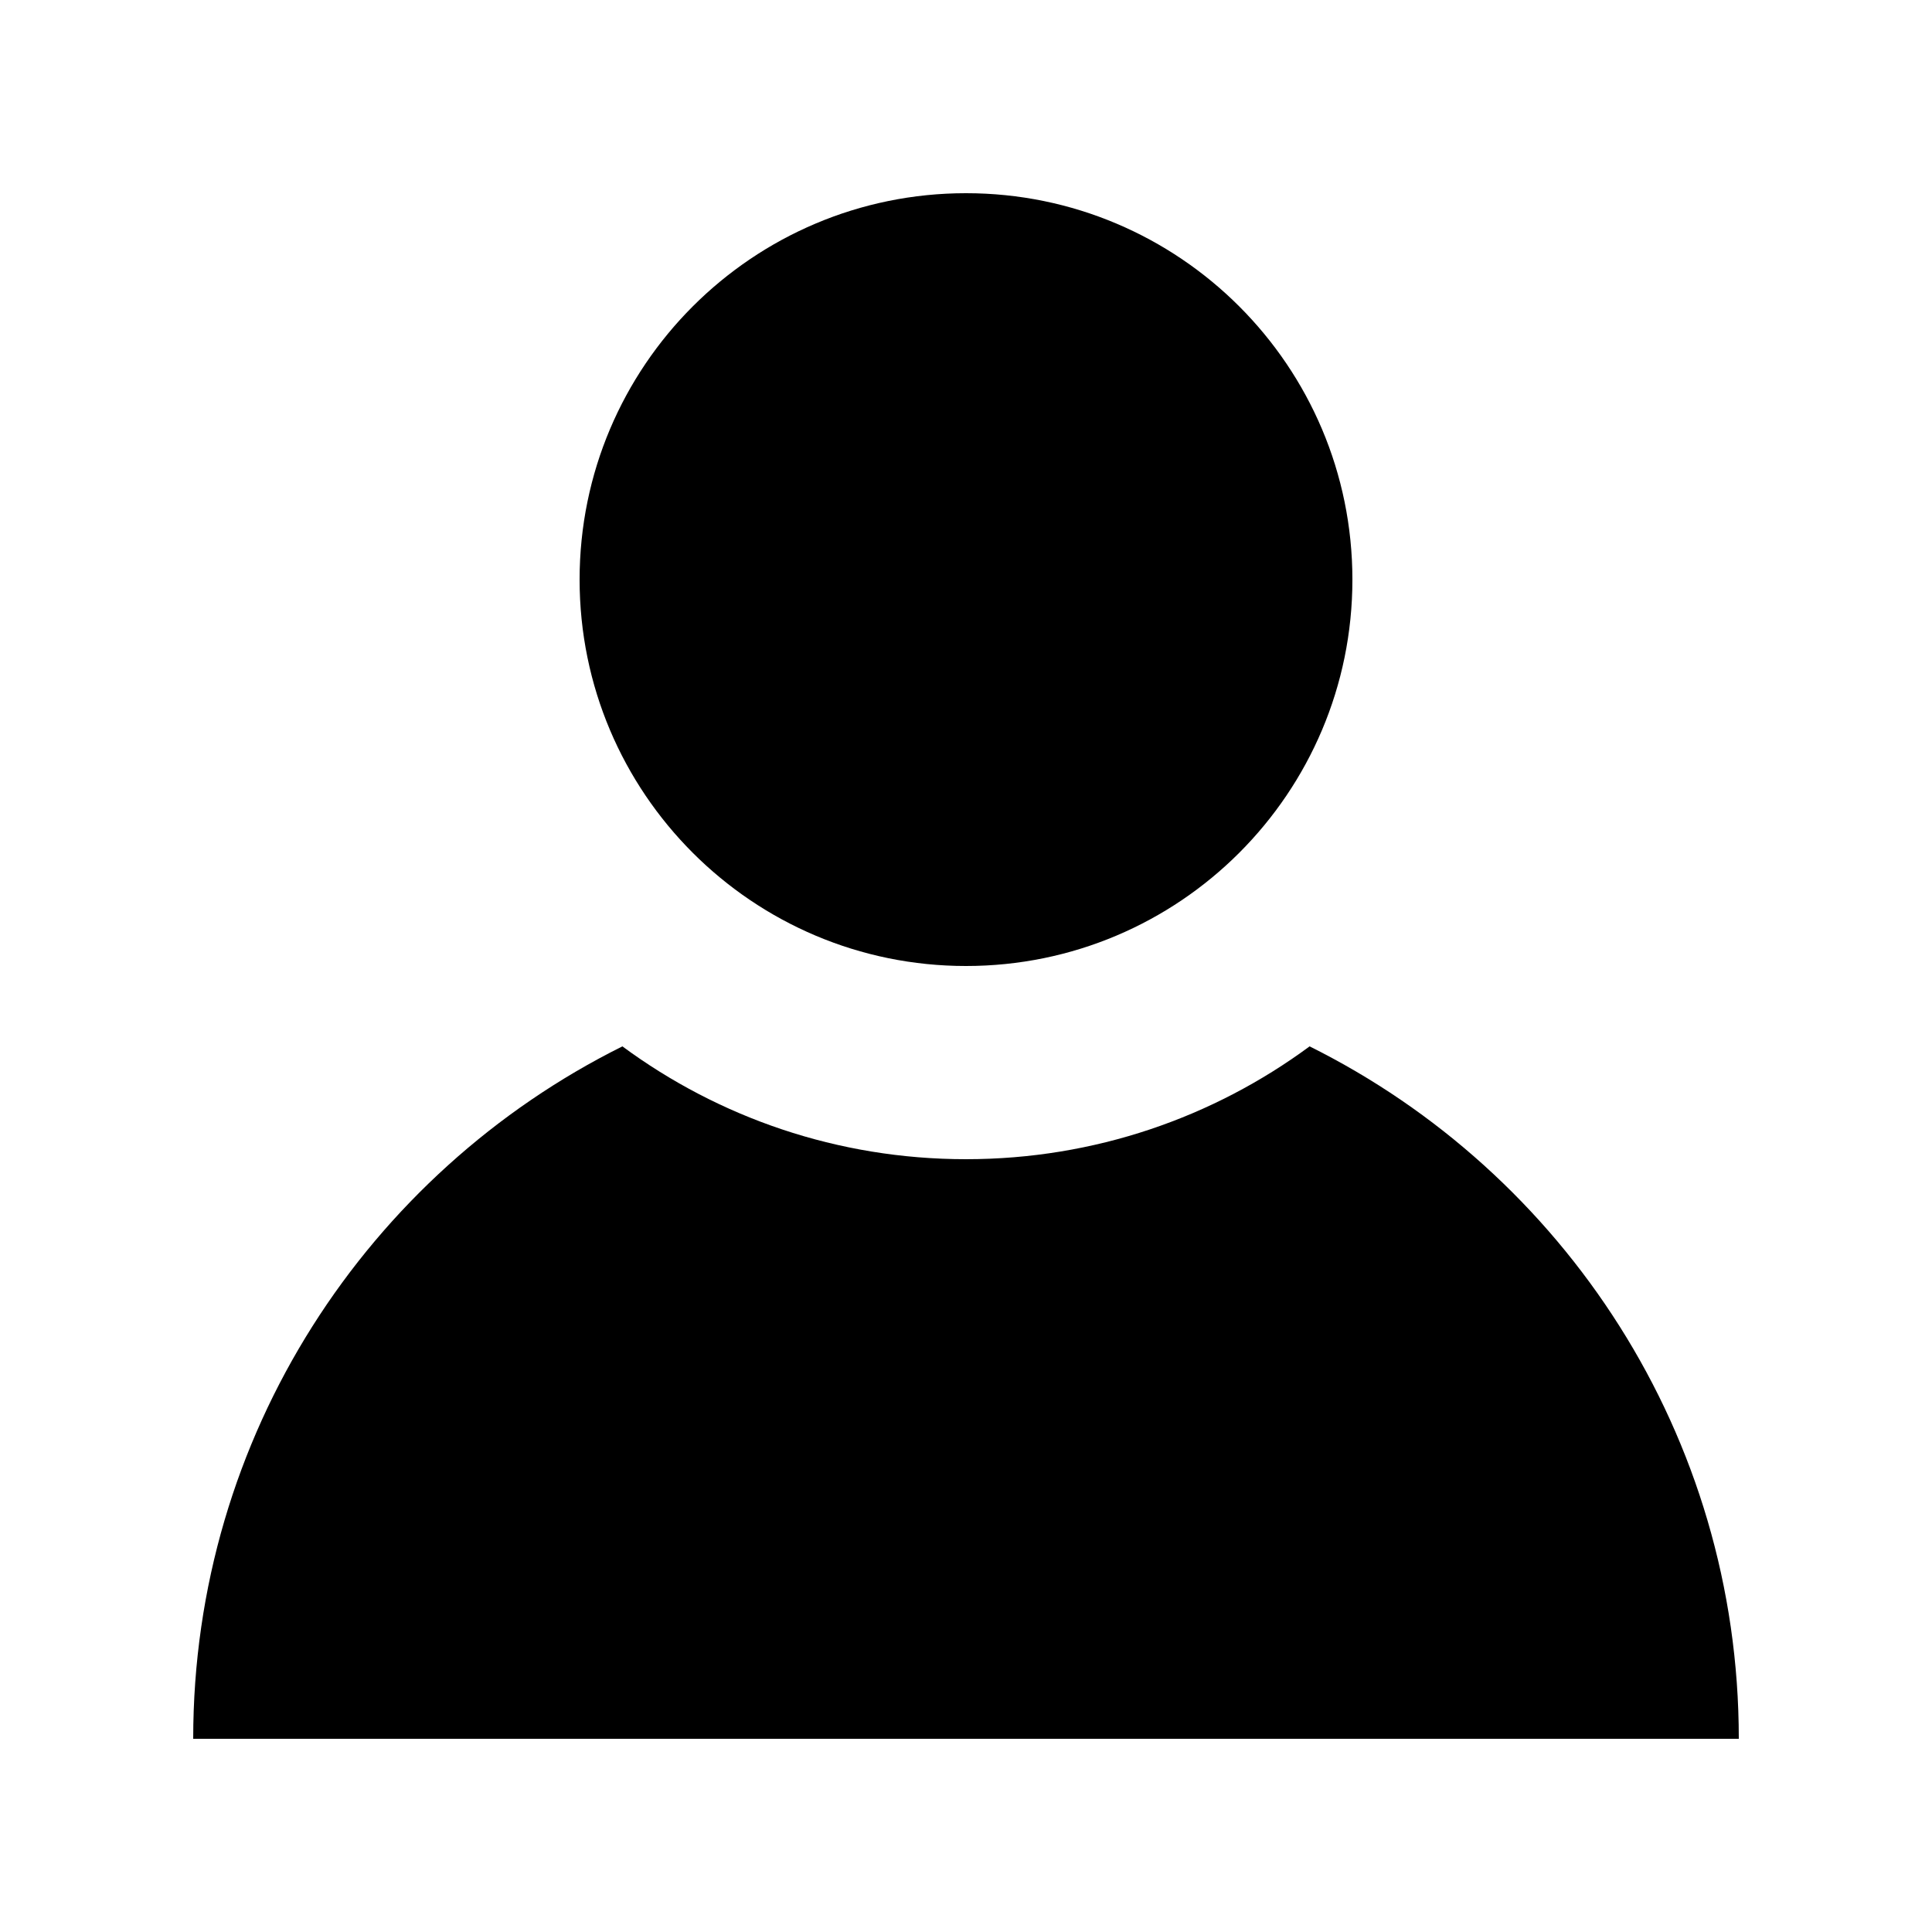
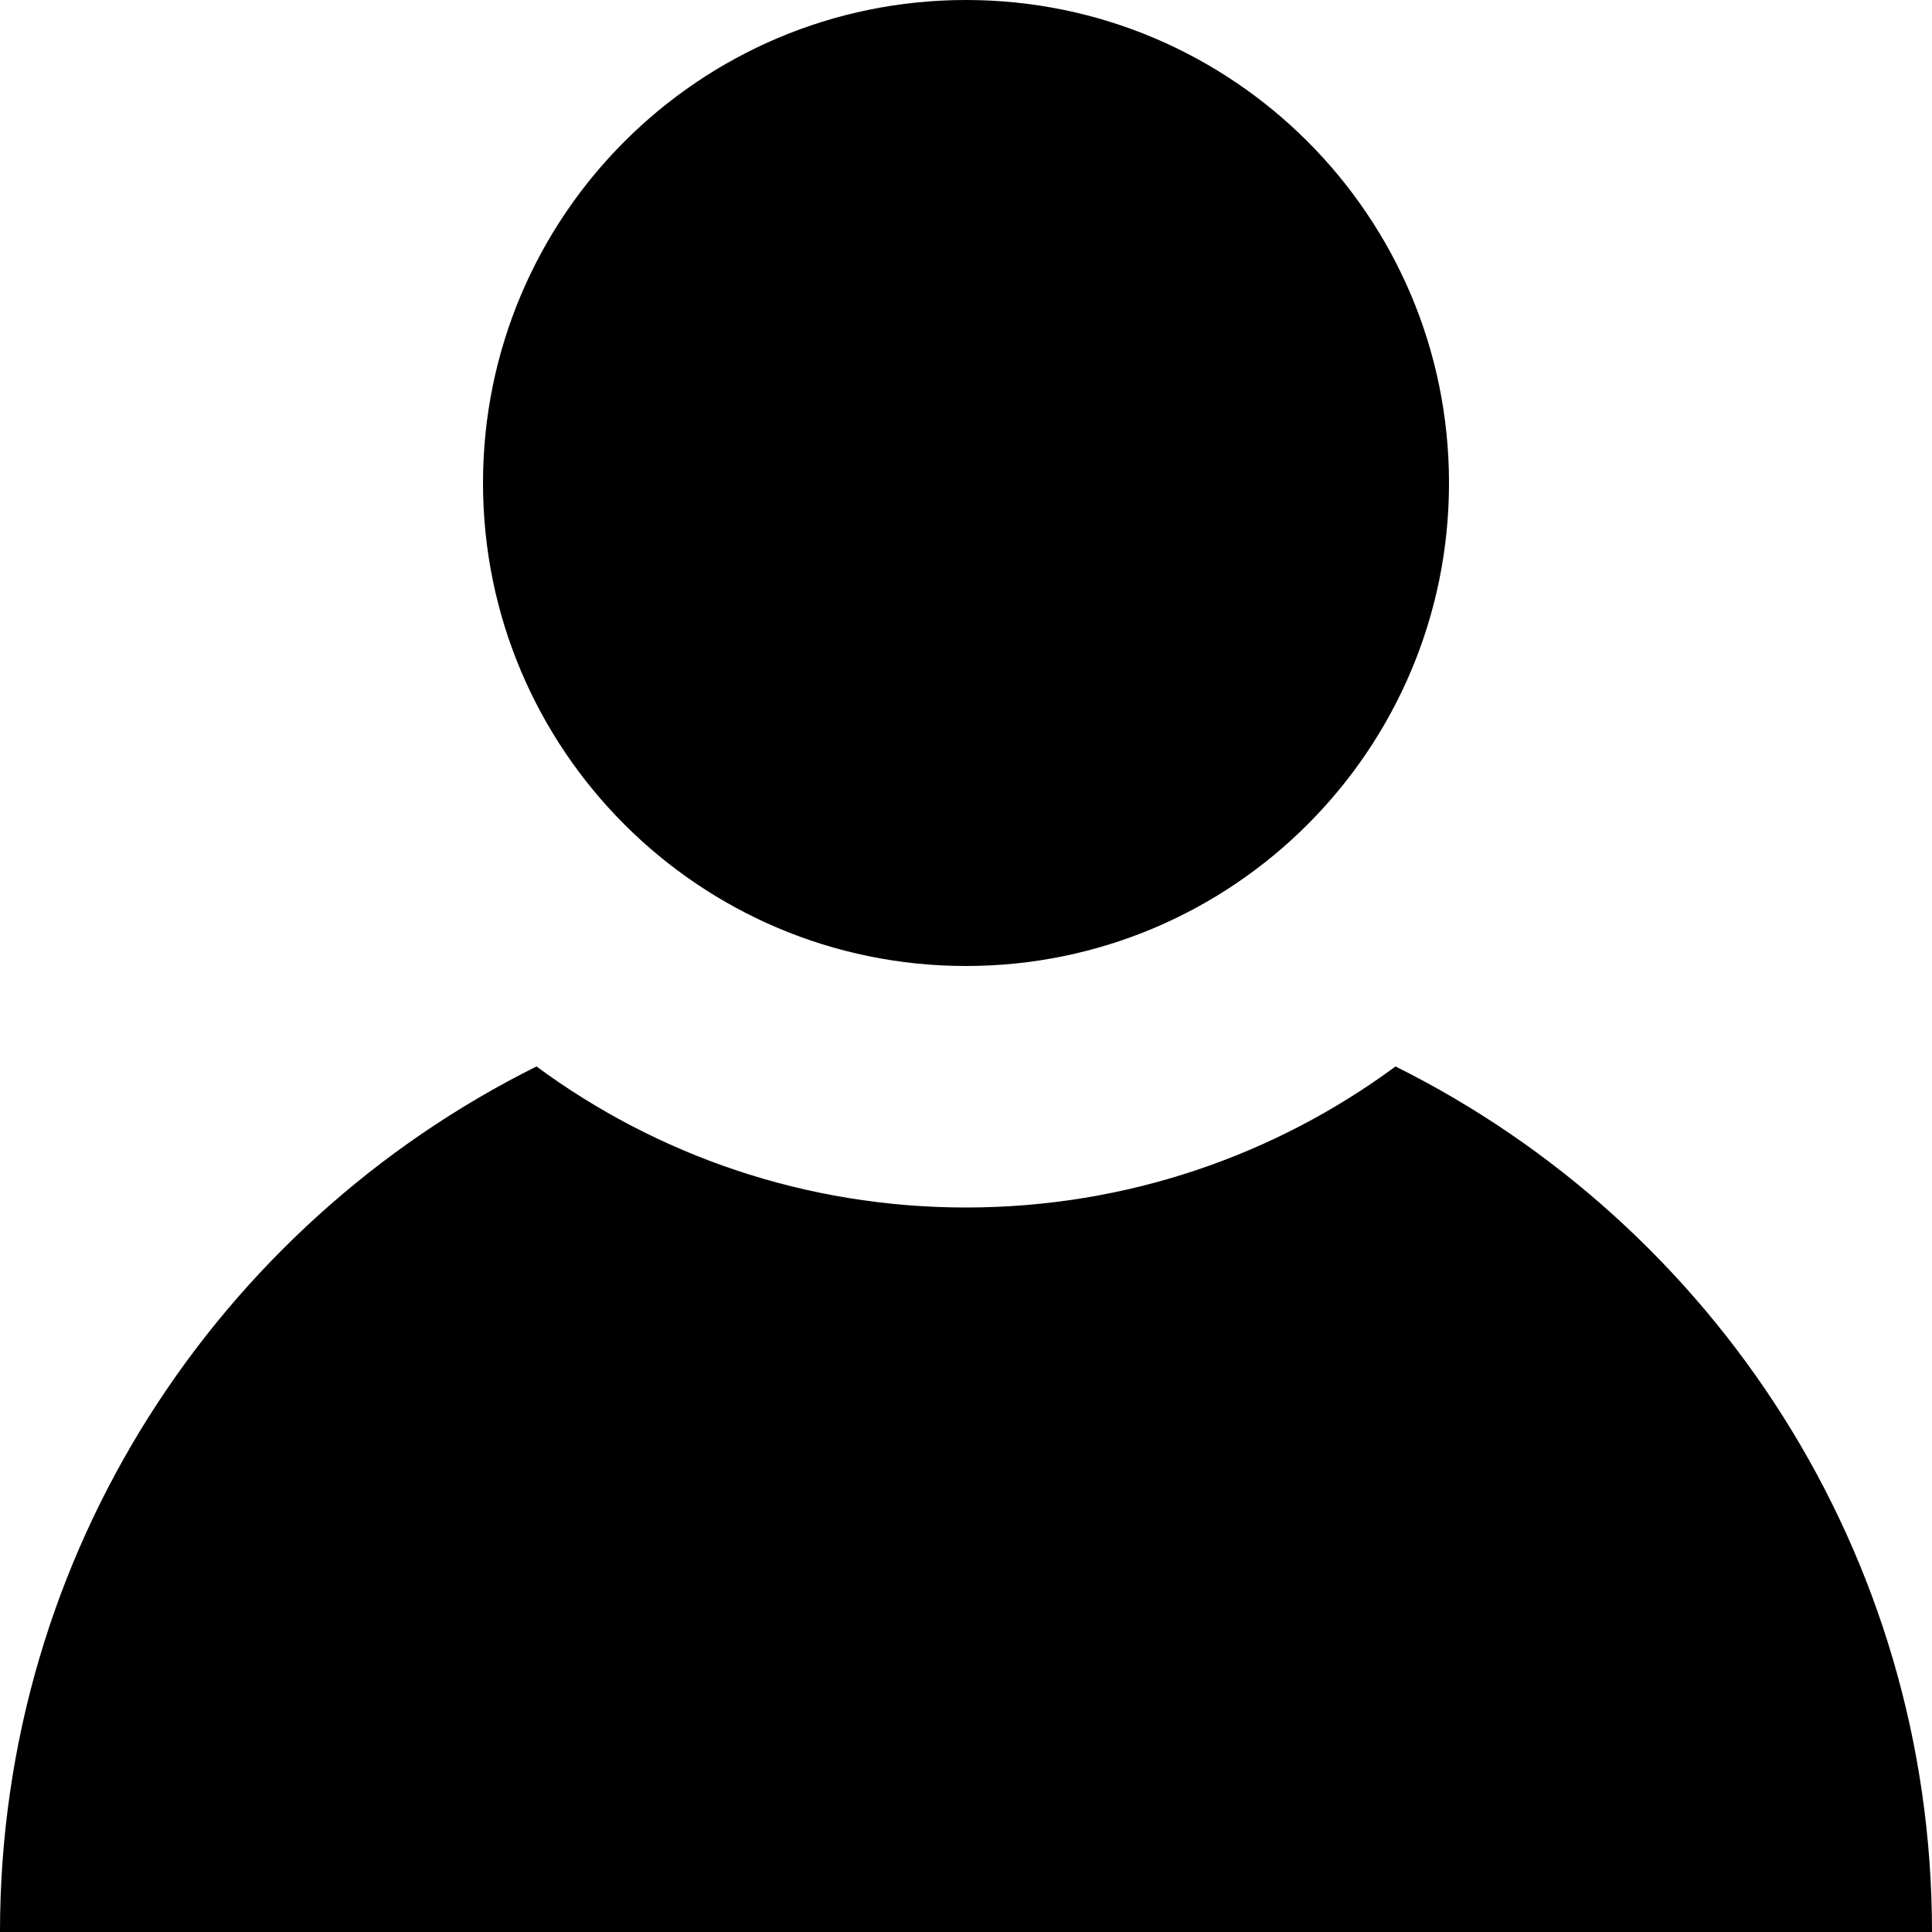
- <svg xmlns="http://www.w3.org/2000/svg" width="20" height="20" viewBox="0 0 20 20" fill="black">
-   <path fill-rule="evenodd" clip-rule="evenodd" d="M10 10C12.209 10 14 8.209 14 6C14 3.791 12.209 2 10 2C7.791 2 6 3.791 6 6C6 8.209 7.791 10 10 10ZM2 18C2 14.86 3.81 12.142 6.443 10.832C7.438 11.566 8.668 12 10 12C11.332 12 12.562 11.566 13.557 10.832C16.19 12.142 18 14.86 18 18H2Z" />
+ <svg xmlns="http://www.w3.org/2000/svg" width="16" height="16" viewBox="0 0 16 16" fill="black">
+   <path fill-rule="evenodd" clip-rule="evenodd" d="M8 8C10.209 8 12 6.209 12 4C12 1.791 10.209 0 8 0C5.791 0 4 1.791 4 4C4 6.209 5.791 8 8 8ZM0 16C0 12.86 1.81 10.142 4.443 8.832C5.438 9.566 6.668 10 8 10C9.332 10 10.562 9.566 11.557 8.832C14.19 10.142 16 12.86 16 16H0Z" />
</svg>
